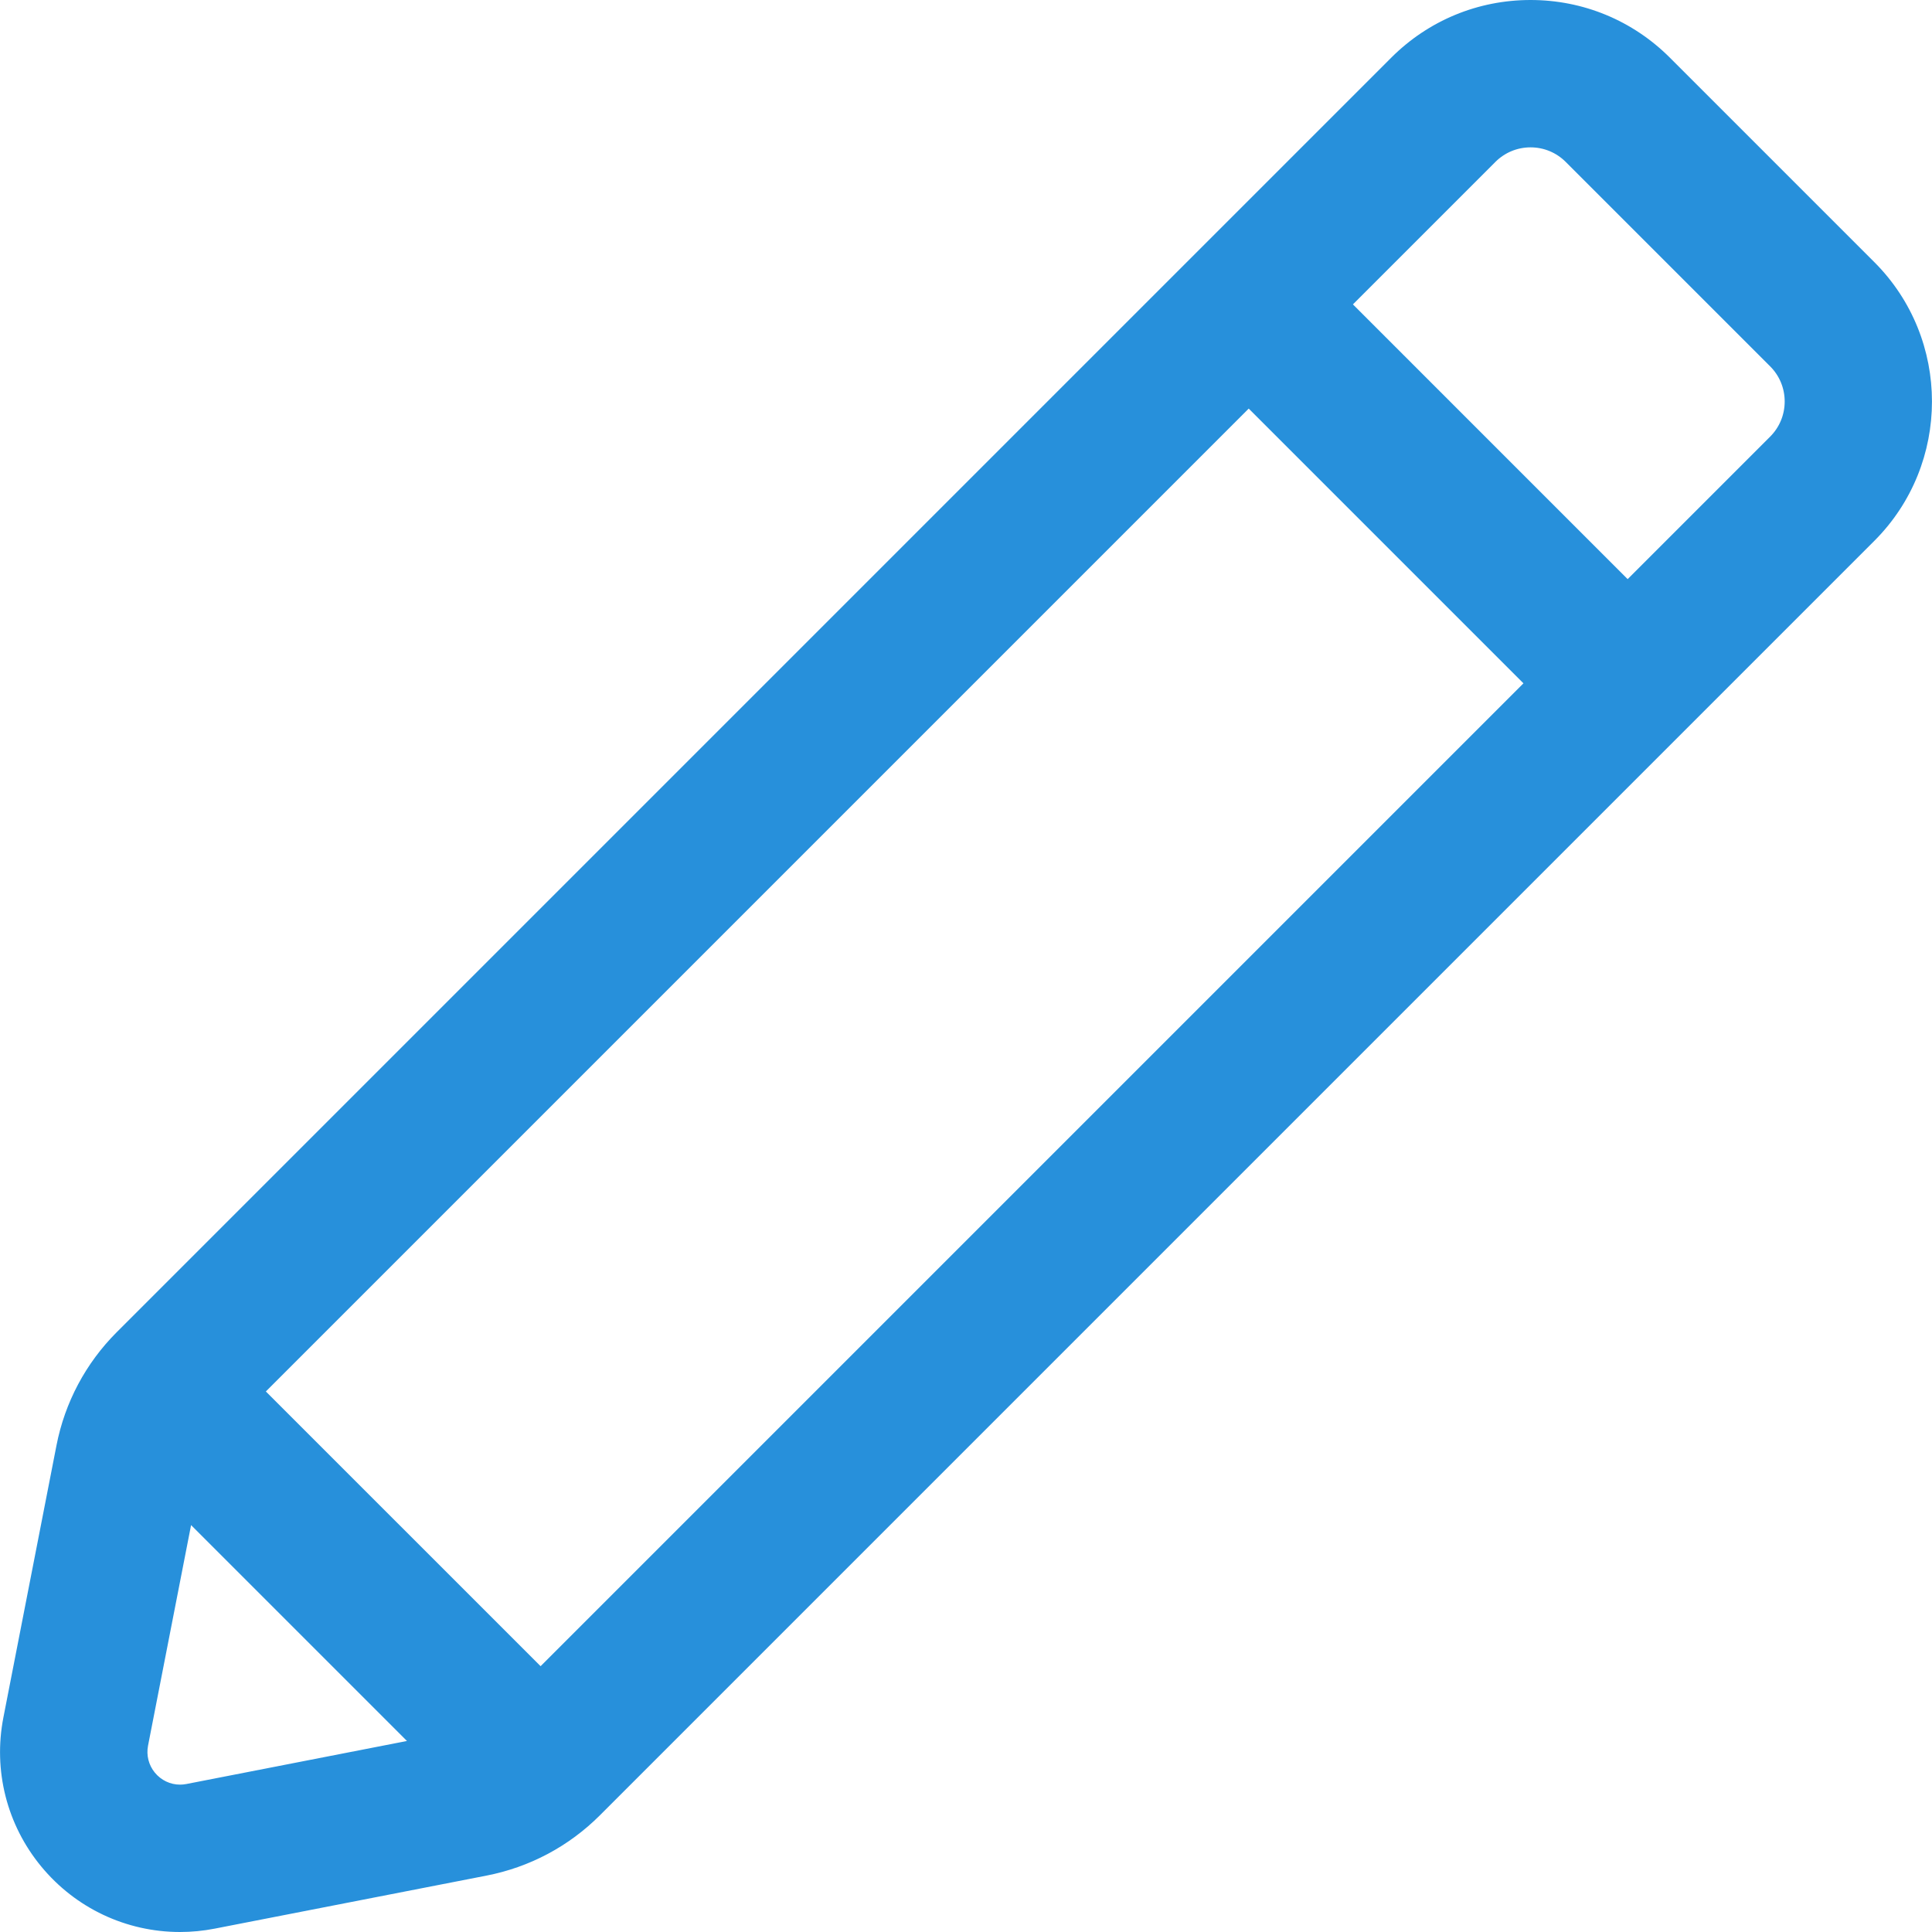
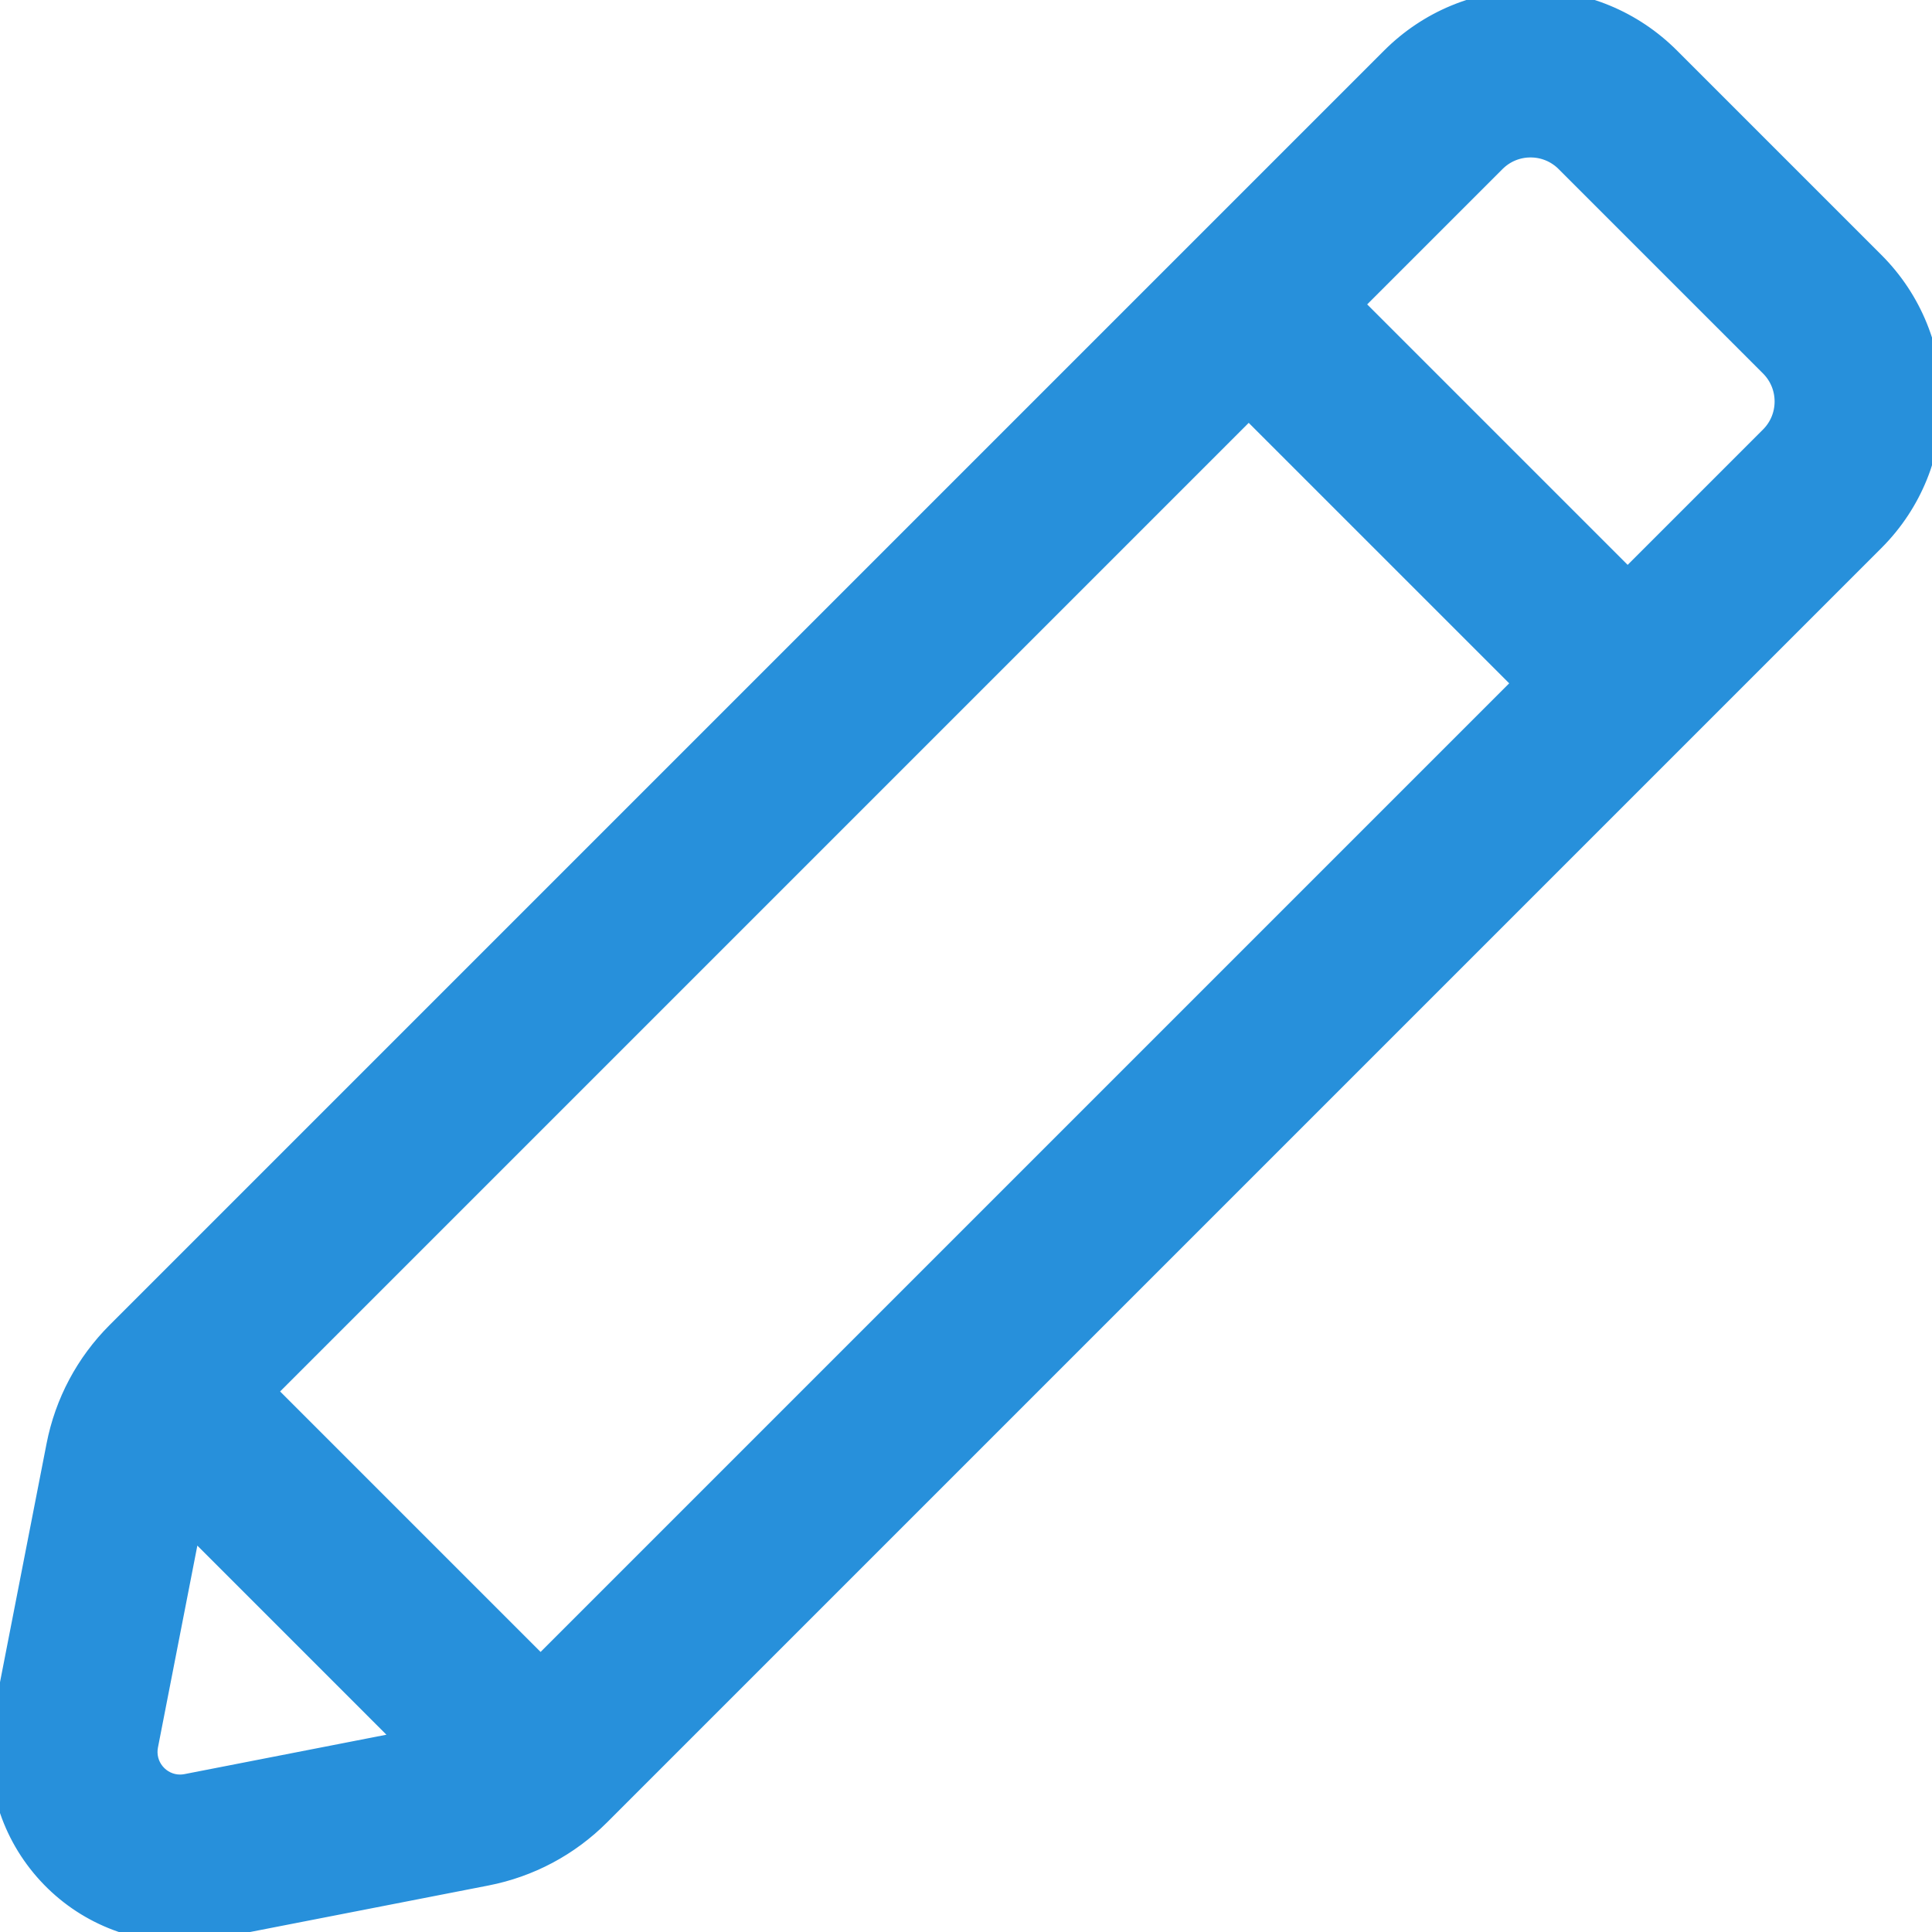
<svg xmlns="http://www.w3.org/2000/svg" version="1.1" id="Capa_1" x="0px" y="0px" width="512px" height="512px" viewBox="0 0 574.756 574.756" style="enable-background:new 0 0 574.756 574.756;" xml:space="preserve">
  <g>
    <g>
-       <path d="M53.558,574.256c3.412,0,6.844-0.332,10.204-0.988l80.89-15.783c12.728-2.482,24.303-8.643,33.473-17.812l379.119-379.12    c22.669-22.669,22.669-59.553,0.001-82.222l-60.802-60.802C485.462,6.548,470.861,0.5,455.331,0.5s-30.13,6.048-41.111,17.029    L35.101,396.646c-9.17,9.172-15.33,20.746-17.813,33.475L1.503,511.012c-3.048,15.623,1.004,31.623,11.117,43.898    C22.747,567.205,37.668,574.256,53.558,574.256z M455.331,43.339c3.915,0,7.831,1.494,10.818,4.481l60.802,60.801    c5.976,5.975,5.976,15.662,0,21.637l-42.734,42.734l-82.438-82.439l42.733-42.733C447.5,44.833,451.415,43.339,455.331,43.339z     M78.382,413.951l293.103-293.104l82.439,82.438L160.821,496.389L78.382,413.951z M122.086,518.24l-66.531,12.98    c-0.675,0.133-1.344,0.195-1.998,0.195c-6.249,0-11.266-5.748-10.007-12.199l12.982-66.531L122.086,518.24z" fill="#2790db" />
-       <path d="M53.558,574.756c-16.04,0-31.102-7.117-41.323-19.528C2.026,542.837-2.064,526.687,1.013,510.916l15.784-80.891    c2.502-12.825,8.709-24.489,17.95-33.732L413.866,17.175C424.942,6.1,439.668,0,455.331,0c15.664,0,30.39,6.1,41.465,17.175    l60.802,60.802c22.863,22.863,22.862,60.065-0.001,82.929l-379.119,379.12c-9.242,9.241-20.906,15.448-33.731,17.95l-80.89,15.782    C60.469,574.42,57.003,574.756,53.558,574.756z M455.331,1c-15.396,0-29.87,5.996-40.758,16.882L35.454,397    c-9.1,9.102-15.212,20.588-17.676,33.217L1.994,511.107c-3.019,15.476,0.995,31.325,11.012,43.484    c10.031,12.18,24.812,19.164,40.552,19.164c3.382,0,6.783-0.329,10.108-0.979l80.89-15.784    c12.629-2.463,24.115-8.574,33.215-17.675l379.119-379.12c22.474-22.474,22.474-59.041,0.001-81.515l-60.802-60.802    C485.202,6.996,470.728,1,455.331,1z M53.558,531.916c-3.192,0-6.202-1.431-8.257-3.926c-2.04-2.477-2.857-5.71-2.24-8.869    l13.162-67.453l66.882,66.883l-67.453,13.161C54.961,531.847,54.257,531.916,53.558,531.916z M56.844,453.703l-12.802,65.609    c-0.559,2.865,0.181,5.797,2.031,8.042c1.864,2.264,4.593,3.562,7.485,3.562c0.635,0,1.274-0.062,1.901-0.186l65.609-12.801    L56.844,453.703z M160.821,497.096l-83.146-83.145l293.81-293.811l83.146,83.146L160.821,497.096z M79.089,413.951l81.732,81.73    l292.396-292.396l-81.732-81.731L79.089,413.951z M484.217,173.7l-83.146-83.146l43.087-43.087    c2.985-2.984,6.953-4.628,11.173-4.628s8.188,1.644,11.172,4.628l60.802,60.801c2.984,2.984,4.628,6.952,4.628,11.172    c0,4.22-1.644,8.188-4.628,11.172L484.217,173.7z M402.485,90.554l81.731,81.732l42.381-42.381    c2.796-2.795,4.335-6.512,4.335-10.465c0-3.953-1.539-7.67-4.335-10.465l-60.802-60.801c-2.796-2.795-6.512-4.335-10.465-4.335    c-3.952,0-7.669,1.54-10.466,4.335L402.485,90.554z" fill="#2790db" />
+       <path stroke="#2790db" stroke-width="6" d="M53.558,574.256c3.412,0,6.844-0.332,10.204-0.988l80.89-15.783c12.728-2.482,24.303-8.643,33.473-17.812l379.119-379.12    c22.669-22.669,22.669-59.553,0.001-82.222l-60.802-60.802C485.462,6.548,470.861,0.5,455.331,0.5s-30.13,6.048-41.111,17.029    L35.101,396.646c-9.17,9.172-15.33,20.746-17.813,33.475L1.503,511.012c-3.048,15.623,1.004,31.623,11.117,43.898    C22.747,567.205,37.668,574.256,53.558,574.256z M455.331,43.339c3.915,0,7.831,1.494,10.818,4.481l60.802,60.801    c5.976,5.975,5.976,15.662,0,21.637l-42.734,42.734l-82.438-82.439l42.733-42.733C447.5,44.833,451.415,43.339,455.331,43.339z     M78.382,413.951l293.103-293.104l82.439,82.438L160.821,496.389L78.382,413.951z M122.086,518.24l-66.531,12.98    c-0.675,0.133-1.344,0.195-1.998,0.195c-6.249,0-11.266-5.748-10.007-12.199l12.982-66.531L122.086,518.24z" fill="#2790db" />
+       <path stroke="#2790db" stroke-width="6" d="M53.558,574.756c-16.04,0-31.102-7.117-41.323-19.528C2.026,542.837-2.064,526.687,1.013,510.916l15.784-80.891    c2.502-12.825,8.709-24.489,17.95-33.732L413.866,17.175C424.942,6.1,439.668,0,455.331,0c15.664,0,30.39,6.1,41.465,17.175    l60.802,60.802c22.863,22.863,22.862,60.065-0.001,82.929l-379.119,379.12c-9.242,9.241-20.906,15.448-33.731,17.95l-80.89,15.782    C60.469,574.42,57.003,574.756,53.558,574.756z M455.331,1c-15.396,0-29.87,5.996-40.758,16.882L35.454,397    c-9.1,9.102-15.212,20.588-17.676,33.217L1.994,511.107c-3.019,15.476,0.995,31.325,11.012,43.484    c10.031,12.18,24.812,19.164,40.552,19.164c3.382,0,6.783-0.329,10.108-0.979l80.89-15.784    c12.629-2.463,24.115-8.574,33.215-17.675l379.119-379.12c22.474-22.474,22.474-59.041,0.001-81.515l-60.802-60.802    C485.202,6.996,470.728,1,455.331,1z M53.558,531.916c-3.192,0-6.202-1.431-8.257-3.926c-2.04-2.477-2.857-5.71-2.24-8.869    l13.162-67.453l66.882,66.883l-67.453,13.161C54.961,531.847,54.257,531.916,53.558,531.916z M56.844,453.703l-12.802,65.609    c-0.559,2.865,0.181,5.797,2.031,8.042c1.864,2.264,4.593,3.562,7.485,3.562c0.635,0,1.274-0.062,1.901-0.186l65.609-12.801    L56.844,453.703z M160.821,497.096l-83.146-83.145l293.81-293.811l83.146,83.146L160.821,497.096z M79.089,413.951l81.732,81.73    l292.396-292.396l-81.732-81.731L79.089,413.951z M484.217,173.7l-83.146-83.146l43.087-43.087    c2.985-2.984,6.953-4.628,11.173-4.628s8.188,1.644,11.172,4.628l60.802,60.801c2.984,2.984,4.628,6.952,4.628,11.172    c0,4.22-1.644,8.188-4.628,11.172L484.217,173.7z M402.485,90.554l81.731,81.732l42.381-42.381    c2.796-2.795,4.335-6.512,4.335-10.465c0-3.953-1.539-7.67-4.335-10.465l-60.802-60.801c-2.796-2.795-6.512-4.335-10.465-4.335    c-3.952,0-7.669,1.54-10.466,4.335L402.485,90.554z" fill="#2790db" />
    </g>
  </g>
  <g>
</g>
  <g>
</g>
  <g>
</g>
  <g>
</g>
  <g>
</g>
  <g>
</g>
  <g>
</g>
  <g>
</g>
  <g>
</g>
  <g>
</g>
  <g>
</g>
  <g>
</g>
  <g>
</g>
  <g>
</g>
  <g>
</g>
</svg>
